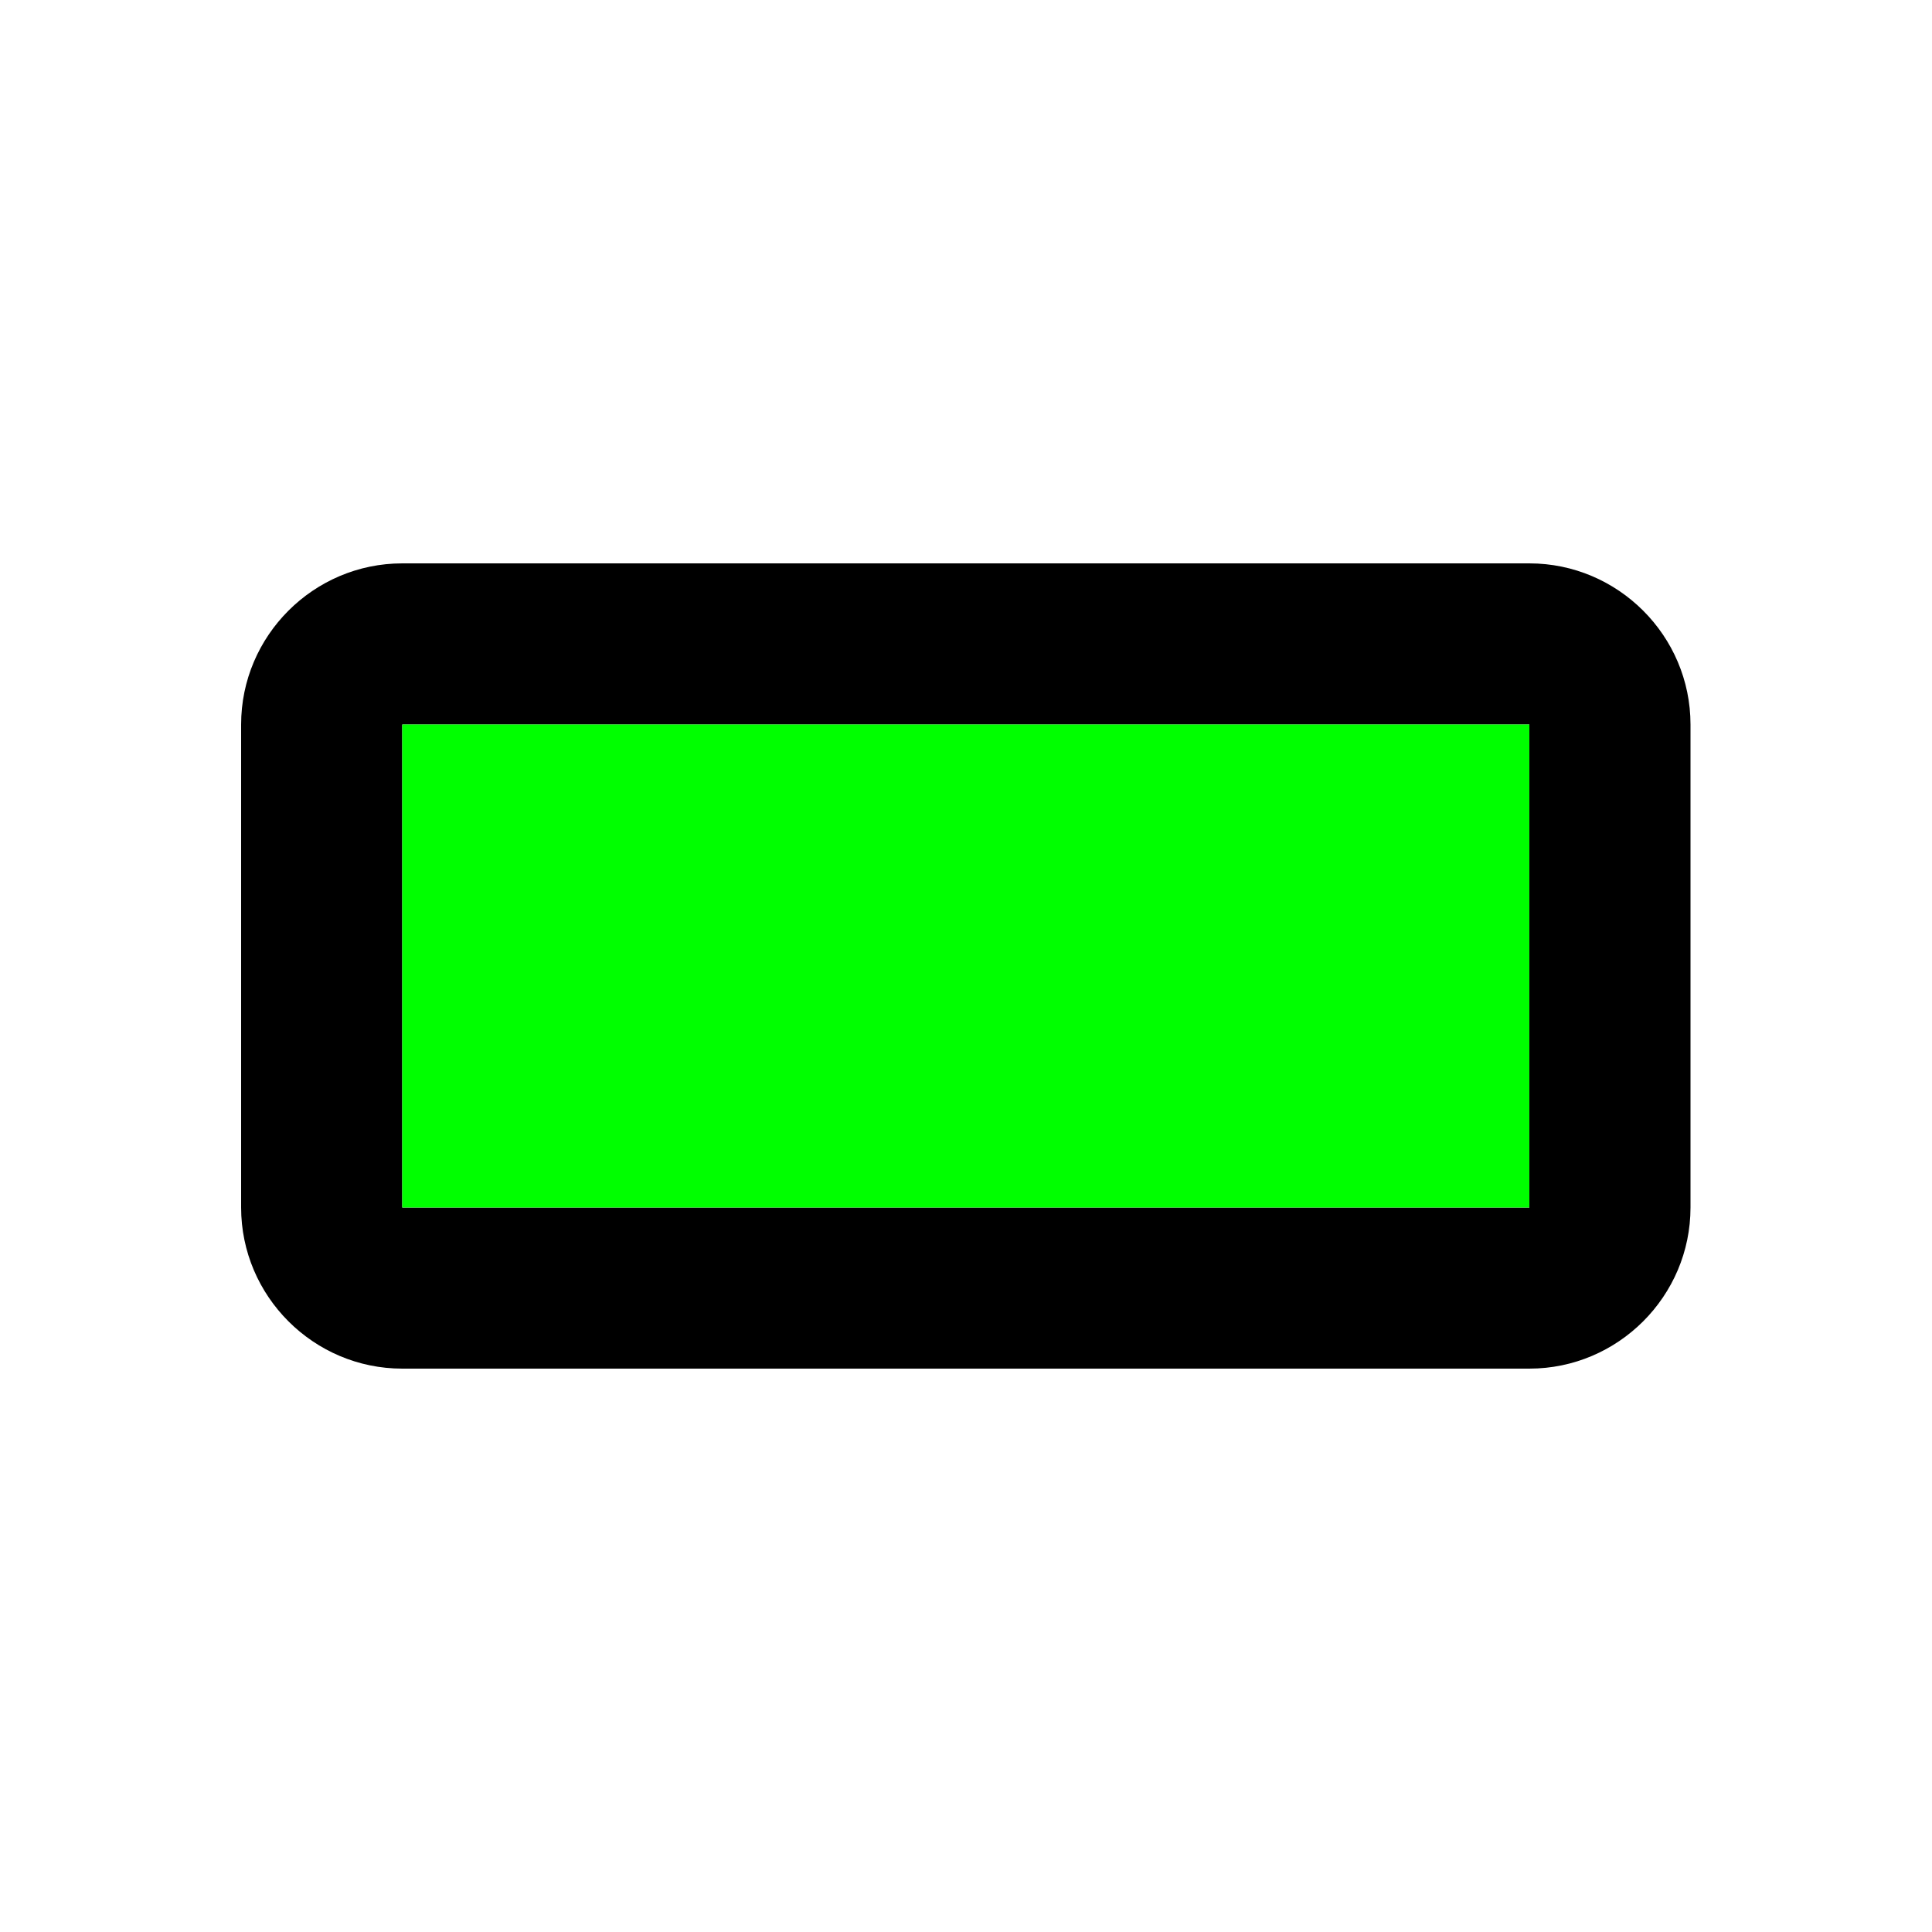
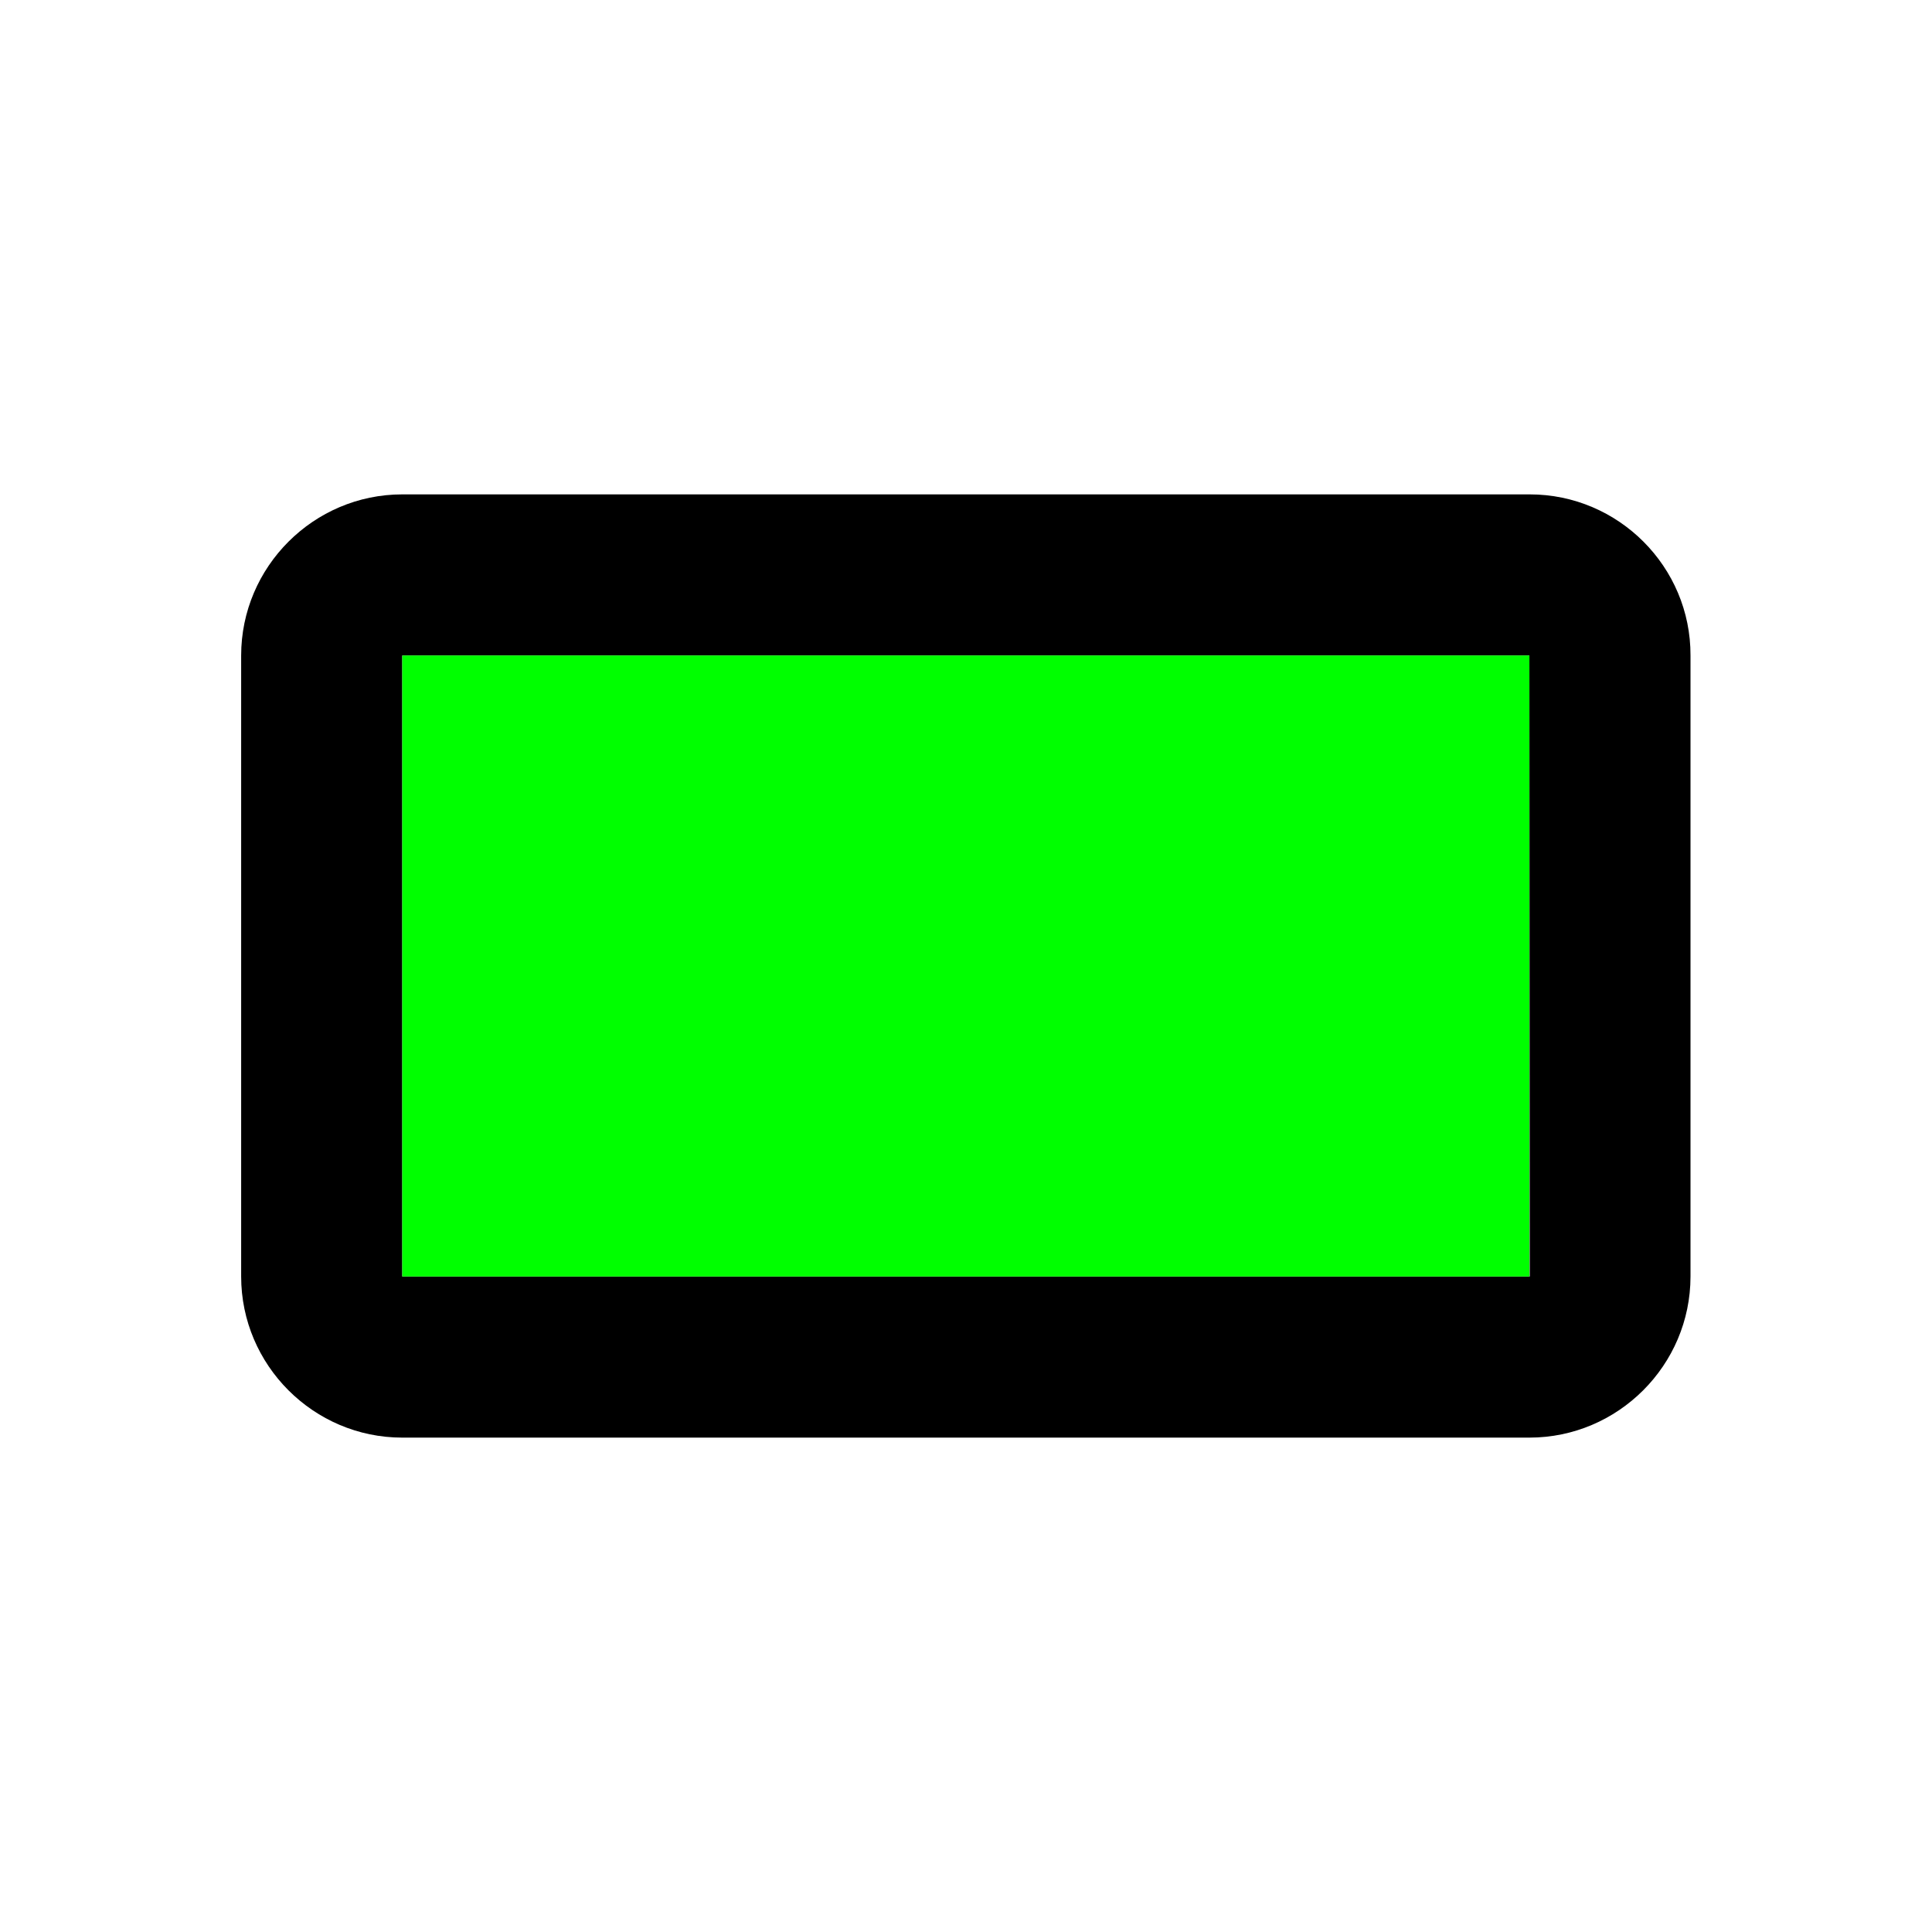
- <svg xmlns="http://www.w3.org/2000/svg" version="1.1" id="Layer_1" x="0px" y="0px" viewBox="-32 -232 1024 1024" enable-background="new -32 -232 1024 1024" xml:space="preserve">
+ <svg xmlns="http://www.w3.org/2000/svg" version="1.1" id="Layer_1" x="0px" y="0px" viewBox="0 0 560 560" enable-background="new 0 0 560 560" xml:space="preserve">
  <g>
-     <path fill="none" d="M-32-232H992V792H-32V-232z" />
-     <path d="M778.6,66.6H181.2c-47,0-85.4,38.4-85.4,85.4v256c0,47,38.4,85.4,85.4,85.4h597.4c47,0,85.4-38.4,85.4-85.4V152   C864,105,825.6,66.6,778.6,66.6z M778.6,408H181.2V152h597.4L778.6,408L778.6,408z" />
-     <rect x="181.2" y="152" fill="#00FF00" width="597.4" height="256" />
+     <path fill="none" d="M0,0h560v560H0V0z" />
+     <path d="M443.4,143.3H116.6c-25.7,0-46.7,21-46.7,46.7v180c0,25.7,21,46.7,46.7,46.7h326.7c25.7,0,46.7-21,46.7-46.7V190   C490.1,164.3,469.1,143.3,443.4,143.3z M443.4,370H116.6V190h326.7L443.4,370L443.4,370z" />
+     <rect x="116.6" y="190" fill="#00FF00" width="326.7" height="180" />
  </g>
</svg>
